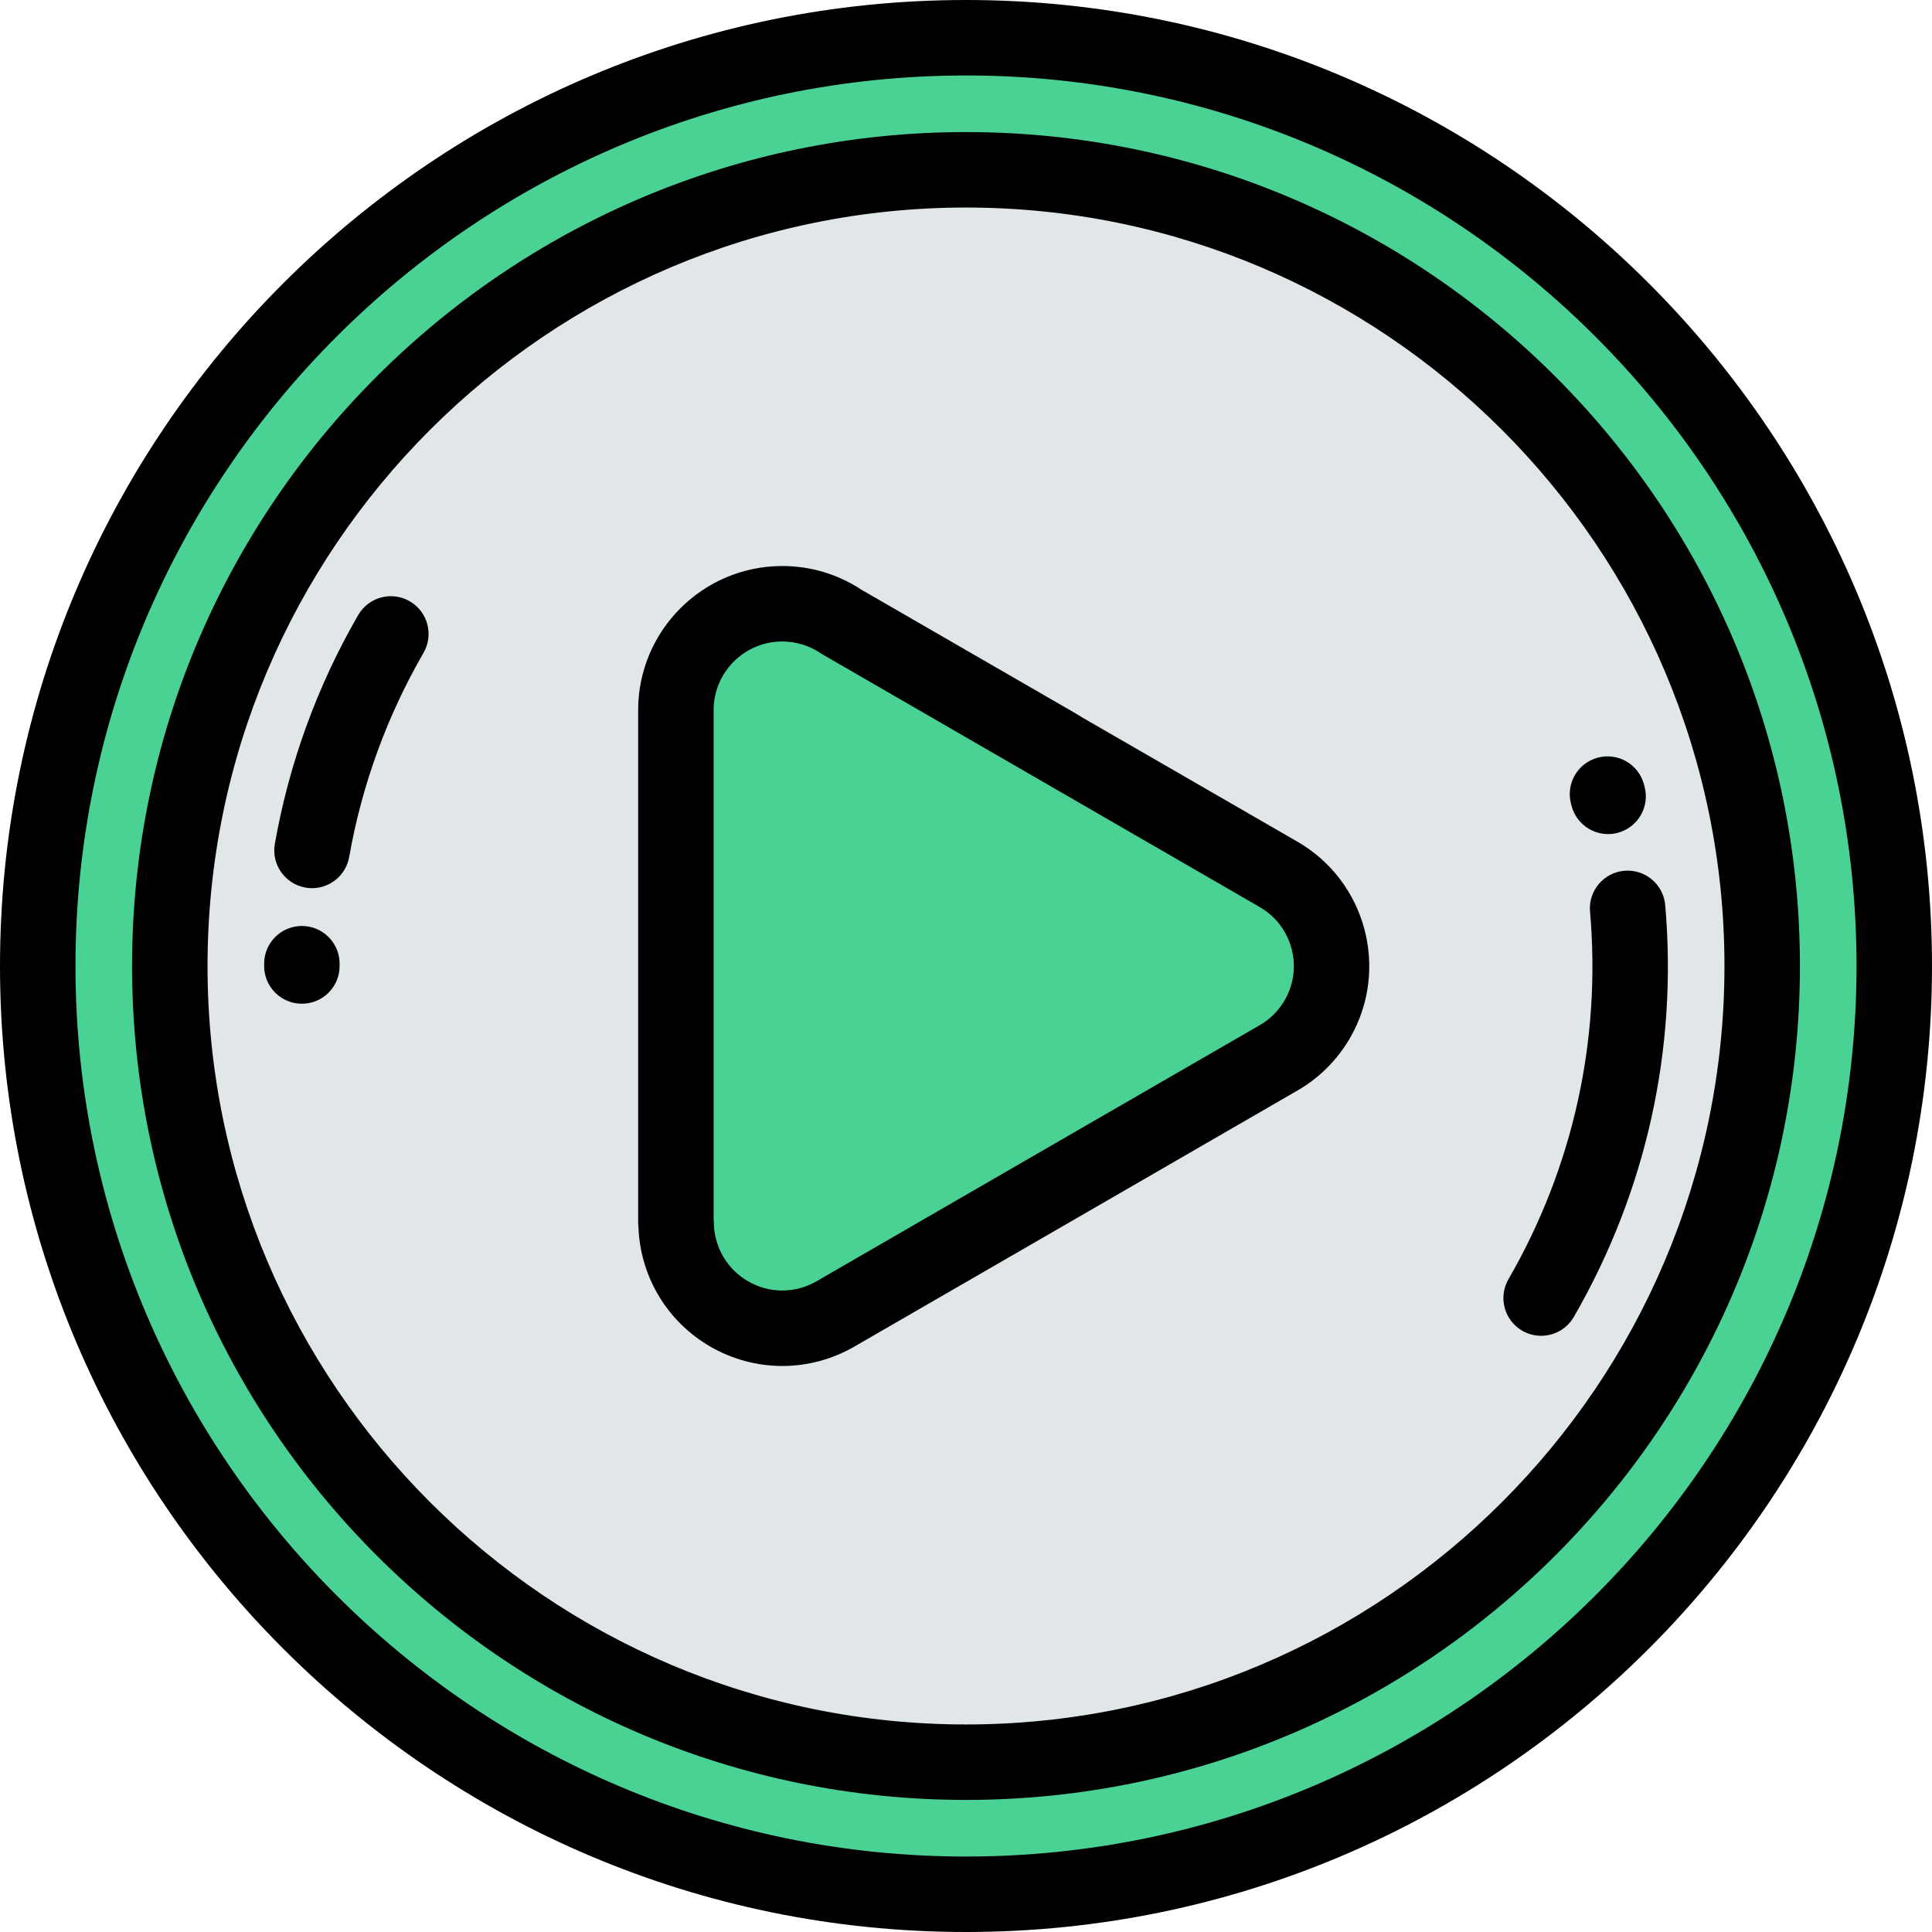
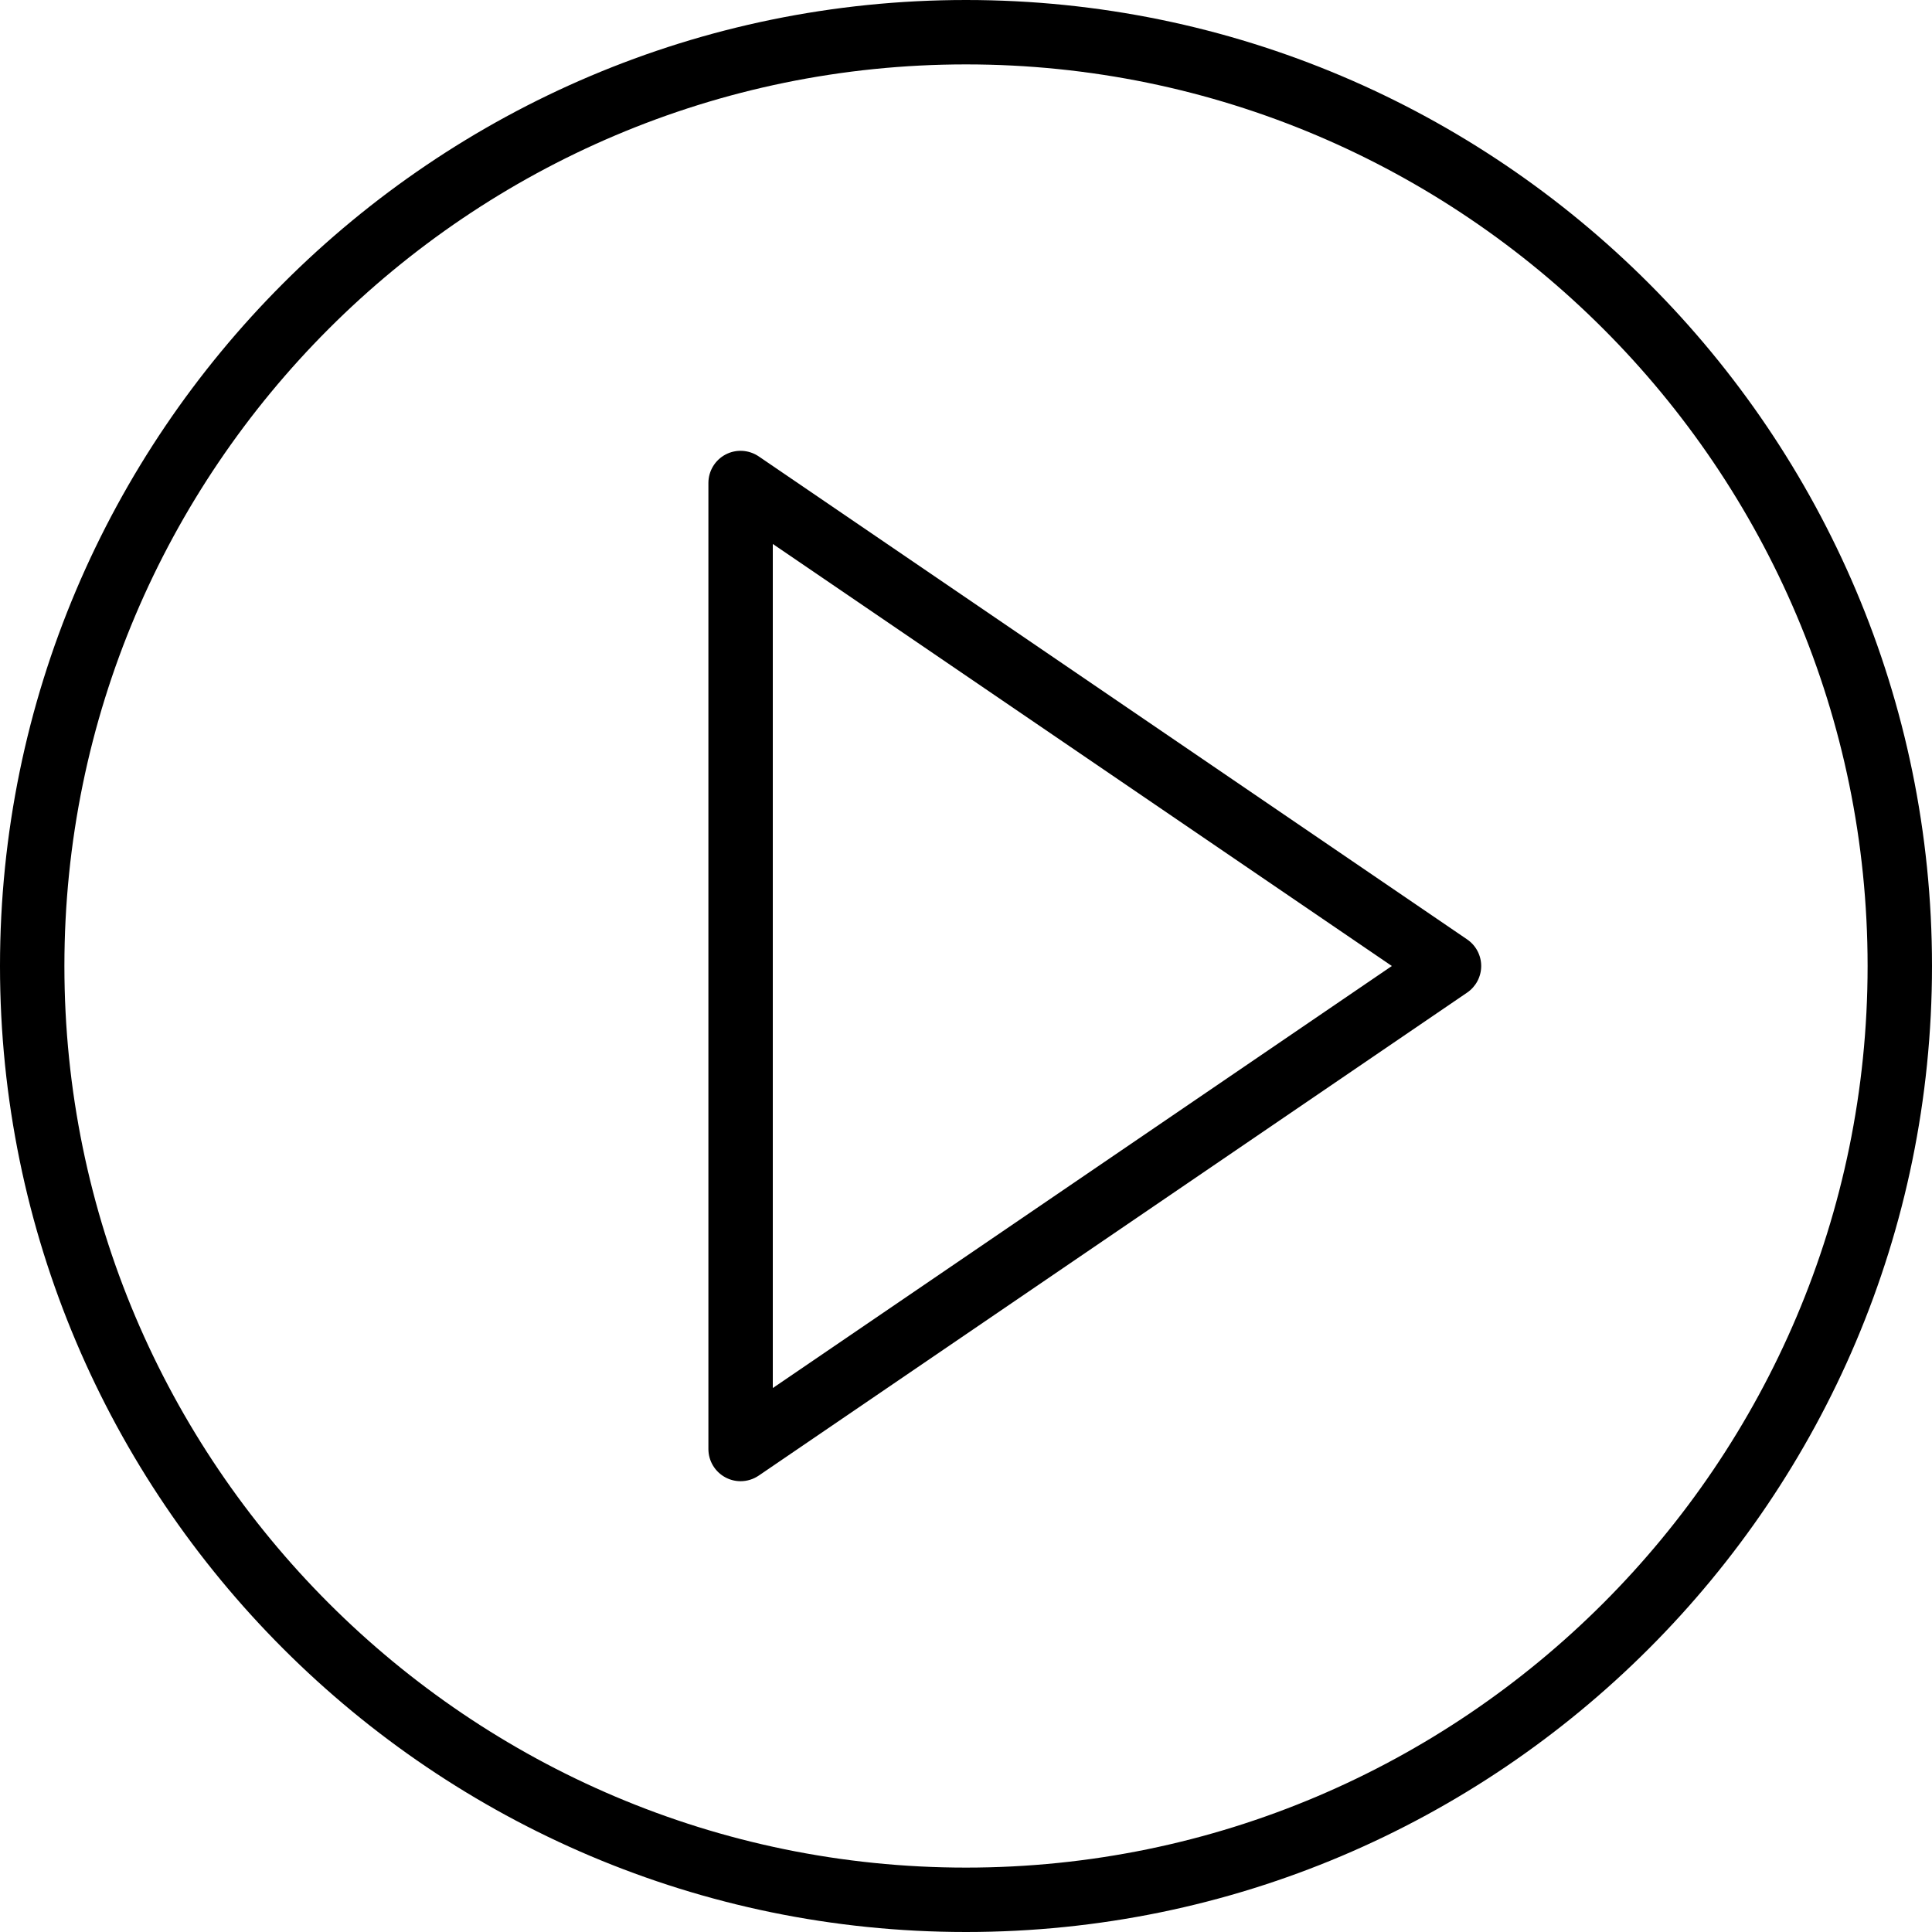
- <svg xmlns="http://www.w3.org/2000/svg" version="1.1" id="Capa_1" x="0px" y="0px" viewBox="0 0 512.002 512.002" style="enable-background:new 0 0 512.002 512.002;" xml:space="preserve">
+ <svg xmlns="http://www.w3.org/2000/svg" version="1.1" id="Capa_1" x="0px" y="0px" viewBox="0 0 60 60" style="enable-background:new 0 0 60 60;" xml:space="preserve">
  <g>
-     <path style="fill:#4AD194;" d="M256.001,45c116.533,0,211.001,94.468,211.001,211.001c0,116.532-94.468,211-211.001,211   c-116.532,0-211.001-94.468-211.001-211C45,139.468,139.469,45,256.001,45L256.001,45z M502.002,256.001   C502.002,120.138,391.863,10,256.001,10S10,120.138,10,256.001c0,135.862,110.139,246,246.001,246S502.002,391.864,502.002,256.001   z" />
-     <path style="fill:#E1E6E9;" d="M467.002,256.001C467.002,139.468,372.534,45,256.001,45C139.469,45,45,139.468,45,256.001   c0,116.532,94.469,211,211.001,211C372.534,467.002,467.002,372.533,467.002,256.001L467.002,256.001z M223.052,164.808   l57.1,32.968c0.495,0.285,0.973,0.586,1.446,0.898l57.2,33.023c13.439,7.723,18.073,24.879,10.351,38.319   c-2.639,4.588-6.374,8.151-10.689,10.545l-58.334,33.677l0.026,0.05l-58.753,33.921c-13.439,7.783-30.645,3.198-38.428-10.242   c-2.574-4.446-3.797-9.301-3.793-14.093h-0.06v-67.843v-67.843c0-15.567,12.62-28.187,28.187-28.187   C213.138,160.001,218.557,161.771,223.052,164.808z" />
-     <path style="fill:#4AD194;" d="M338.798,231.697l-57.2-33.023c-0.474-0.312-0.951-0.613-1.446-0.898l-57.1-32.968   c-4.495-3.037-9.914-4.807-15.747-4.807c-15.566,0-28.187,12.62-28.187,28.187v67.843v67.843h0.06   c-0.004,4.792,1.219,9.647,3.793,14.093c7.783,13.44,24.988,18.025,38.428,10.242l58.753-33.921l-0.026-0.05l58.334-33.677   c4.315-2.394,8.051-5.957,10.689-10.545C356.871,256.576,352.237,239.42,338.798,231.697z" />
+     <path d="M45.563,29.174l-22-15c-0.307-0.208-0.703-0.231-1.031-0.058C22.205,14.289,22,14.629,22,15v30   c0,0.371,0.205,0.711,0.533,0.884C22.679,45.962,22.84,46,23,46c0.197,0,0.394-0.059,0.563-0.174l22-15   C45.836,30.64,46,30.331,46,30S45.836,29.36,45.563,29.174z M24,43.107V16.893L43.225,30L24,43.107z" />
+     <path d="M30,0C13.458,0,0,13.458,0,30s13.458,30,30,30s30-13.458,30-30S46.542,0,30,0z M30,58C14.561,58,2,45.439,2,30   S14.561,2,30,2s28,12.561,28,28S45.439,58,30,58z" />
  </g>
-   <path d="M256.001,0C114.842,0,0,114.842,0,256.001s114.842,256.001,256.001,256.001S512.002,397.16,512.002,256.001  S397.16,0,256.001,0z M256.001,492.002C125.87,492.002,20,386.133,20,256.001S125.87,20,256.001,20s236.001,105.87,236.001,236.001  S386.132,492.002,256.001,492.002z" />
-   <path d="M256.001,35C134.141,35,35,134.141,35,256.001s99.141,221,221.001,221s221.001-99.141,221.001-221  C477.002,134.141,377.861,35,256.001,35z M256.001,457.002c-110.832,0-201.001-90.168-201.001-201C55,145.169,145.169,55,256.001,55  s201.001,90.168,201.001,201.001C457.002,366.833,366.833,457.002,256.001,457.002z" />
-   <path d="M108.58,159.341c-4.785-2.762-10.898-1.122-13.66,3.66c-10.87,18.826-18.3,39.227-22.082,60.635  c-0.961,5.438,2.669,10.626,8.107,11.587c0.589,0.104,1.174,0.154,1.752,0.154c4.76,0,8.978-3.412,9.836-8.262  c3.376-19.106,10.006-37.313,19.707-54.115C115.002,168.218,113.363,162.102,108.58,159.341z" />
-   <path d="M441.3,239.858c-0.479-5.503-5.344-9.571-10.83-9.095c-5.502,0.479-9.573,5.328-9.094,10.83  c2.97,34.09-4.505,67.773-21.614,97.408c-2.762,4.783-1.123,10.899,3.66,13.66c1.575,0.91,3.294,1.342,4.99,1.342  c3.456,0,6.818-1.794,8.67-5.002C436.253,315.796,444.628,278.054,441.3,239.858z" />
-   <path d="M80.001,245.393c-5.522,0-10,4.477-10,10L70,256.001c0,5.523,4.478,10,10,10s10-4.477,10-10l0.001-0.608  C90.001,249.87,85.523,245.393,80.001,245.393z" />
-   <path d="M416.491,213.586c1.184,4.486,5.232,7.453,9.663,7.453c0.844,0,1.702-0.107,2.557-0.333c5.34-1.408,8.528-6.879,7.12-12.219  l-0.169-0.633c-1.433-5.334-6.913-8.497-12.252-7.063c-5.334,1.433-8.496,6.918-7.063,12.252L416.491,213.586z" />
-   <path d="M343.798,223.037l-56.96-32.885c-0.598-0.388-1.153-0.73-1.688-1.037l-56.815-32.804c-6.244-4.129-13.508-6.31-21.03-6.31  c-21.056,0-38.187,17.131-38.187,38.187v135.687c0,0.428,0.027,0.85,0.08,1.264c0.207,6.253,1.966,12.396,5.119,17.84  c6.794,11.733,19.444,19.022,33.015,19.022c6.678,0,13.274-1.777,19.066-5.131l0,0c0.308-0.178,116.71-67.404,116.991-67.608l0,0  c5.999-3.347,10.986-8.276,14.429-14.263C368.276,256.799,361.979,233.484,343.798,223.037z M340.479,265.031  c-1.642,2.857-4.018,5.203-6.872,6.786c-0.049,0.028-0.099,0.056-0.148,0.085l0.148-0.085c-0.308,0.178-116.94,67.535-117.221,67.74  l0,0c-2.761,1.599-5.893,2.444-9.055,2.444c-6.458,0-12.478-3.465-15.708-9.044c-1.603-2.768-2.448-5.906-2.446-9.076  c0-0.363-0.02-0.725-0.06-1.083v-134.61c0-10.028,8.158-18.187,18.187-18.187c3.645,0,7.154,1.069,10.149,3.093  c0.194,0.132,0.394,0.256,0.598,0.374l115.764,66.899c0.321,0.185-0.307-0.202,0,0c0.164,0.108-0.17-0.098,0,0l0,0  c4.184,2.404,7.182,6.294,8.439,10.953C343.514,255.979,342.883,260.849,340.479,265.031z" />
  <g>
</g>
  <g>
</g>
  <g>
</g>
  <g>
</g>
  <g>
</g>
  <g>
</g>
  <g>
</g>
  <g>
</g>
  <g>
</g>
  <g>
</g>
  <g>
</g>
  <g>
</g>
  <g>
</g>
  <g>
</g>
  <g>
</g>
</svg>
